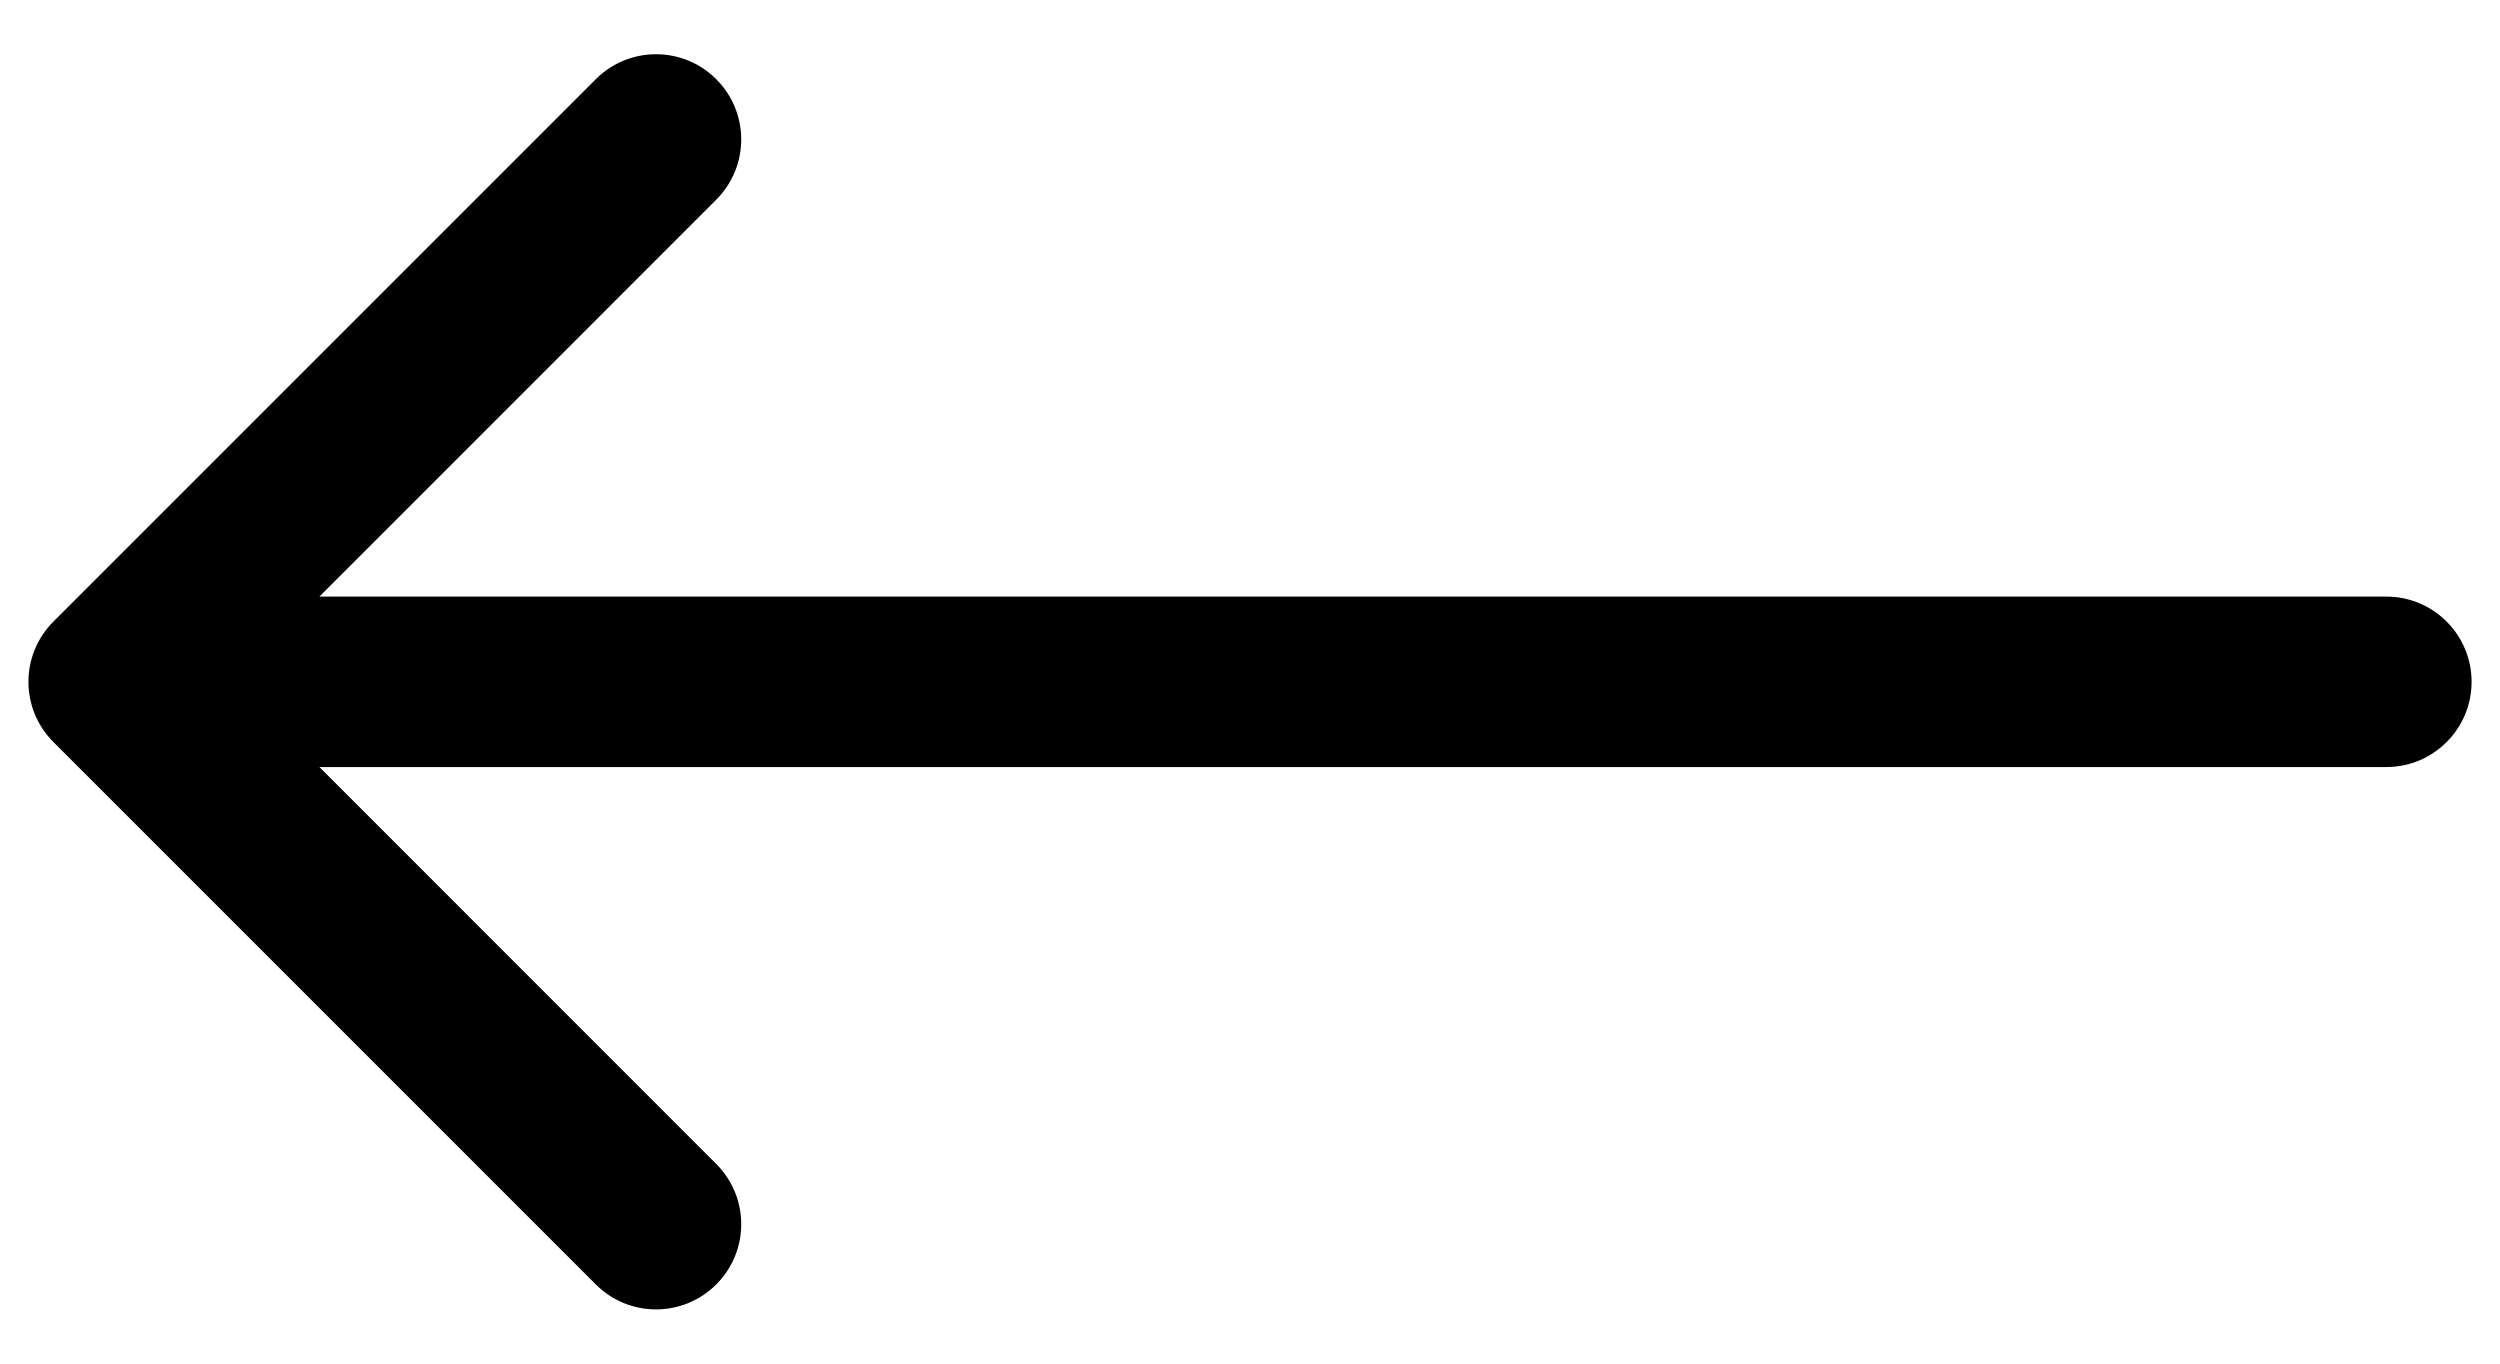
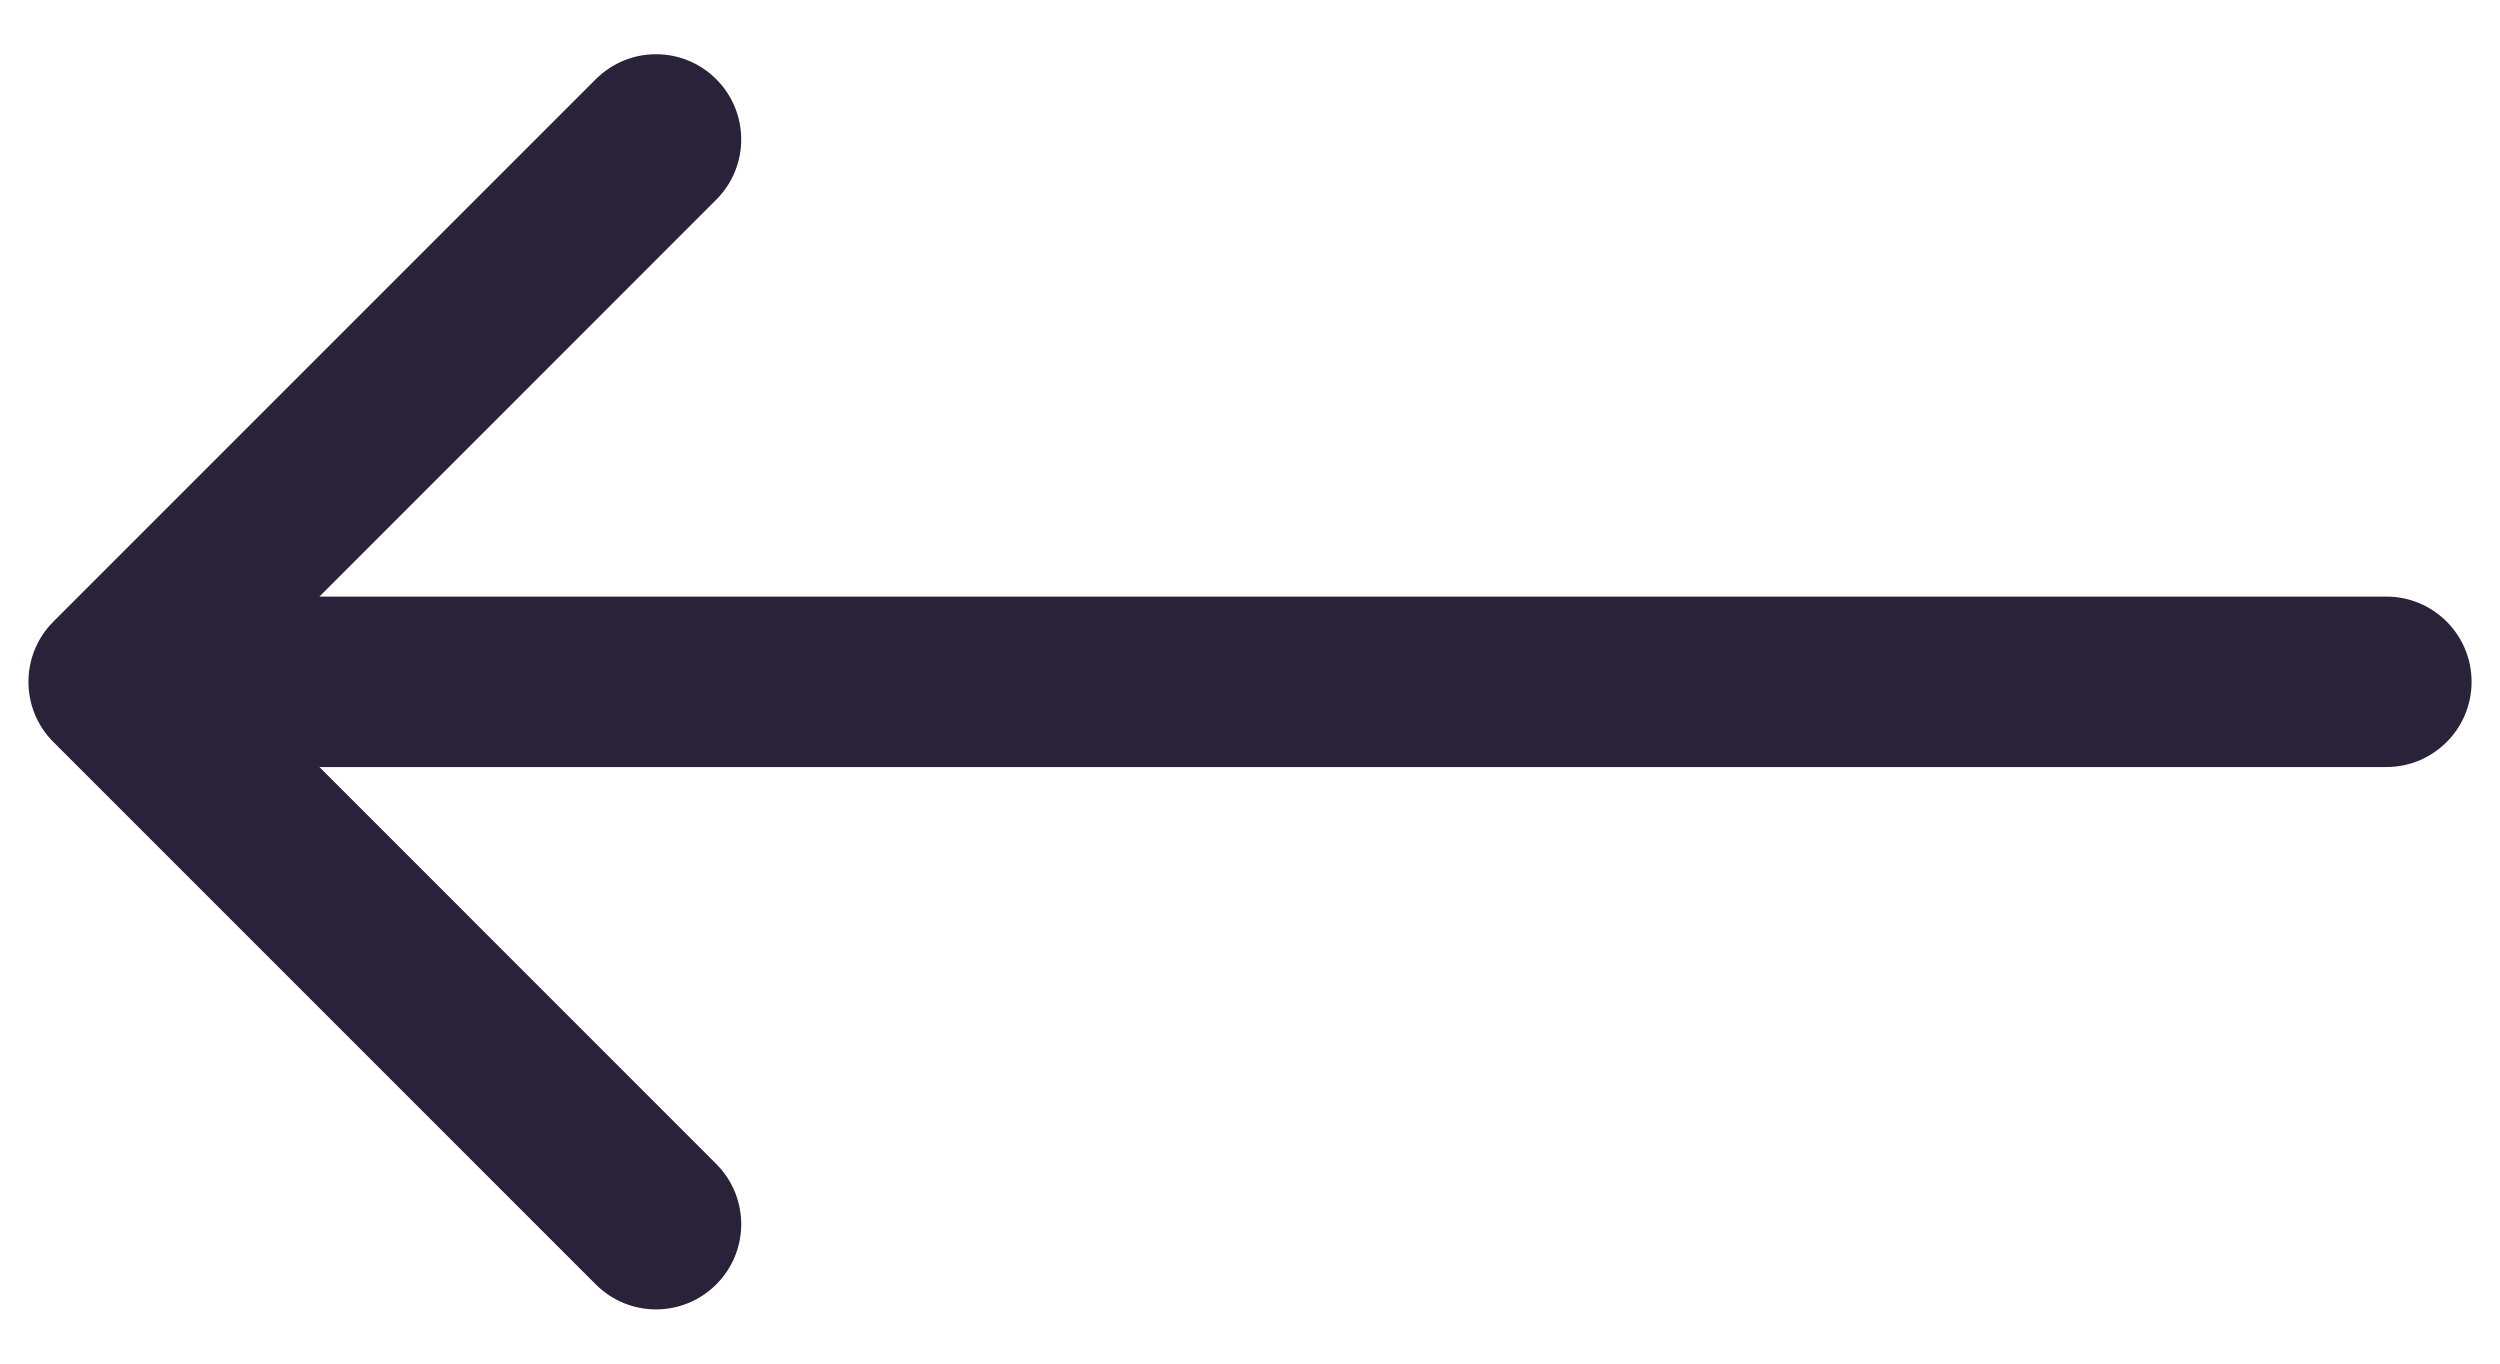
<svg xmlns="http://www.w3.org/2000/svg" width="22" height="12" viewBox="0 0 22 12" fill="none">
-   <path d="M0.47 5.47C0.177 5.763 0.177 6.237 0.47 6.53L5.243 11.303C5.536 11.596 6.01 11.596 6.303 11.303C6.596 11.01 6.596 10.536 6.303 10.243L2.061 6L6.303 1.757C6.596 1.464 6.596 0.99 6.303 0.697C6.01 0.404 5.536 0.404 5.243 0.697L0.47 5.47ZM21 6.75C21.414 6.75 21.75 6.414 21.75 6C21.75 5.586 21.414 5.25 21 5.25V6.75ZM1 6.75H21V5.25H1V6.75Z" fill="black" />
+   <path d="M0.47 5.47C0.177 5.763 0.177 6.237 0.47 6.53L5.243 11.303C5.536 11.596 6.01 11.596 6.303 11.303C6.596 11.01 6.596 10.536 6.303 10.243L2.061 6L6.303 1.757C6.596 1.464 6.596 0.99 6.303 0.697C6.01 0.404 5.536 0.404 5.243 0.697L0.47 5.47ZM21 6.75C21.414 6.75 21.75 6.414 21.75 6C21.75 5.586 21.414 5.25 21 5.25V6.75ZM1 6.75H21V5.25H1V6.75Z" fill="#2A2238" />
</svg>
